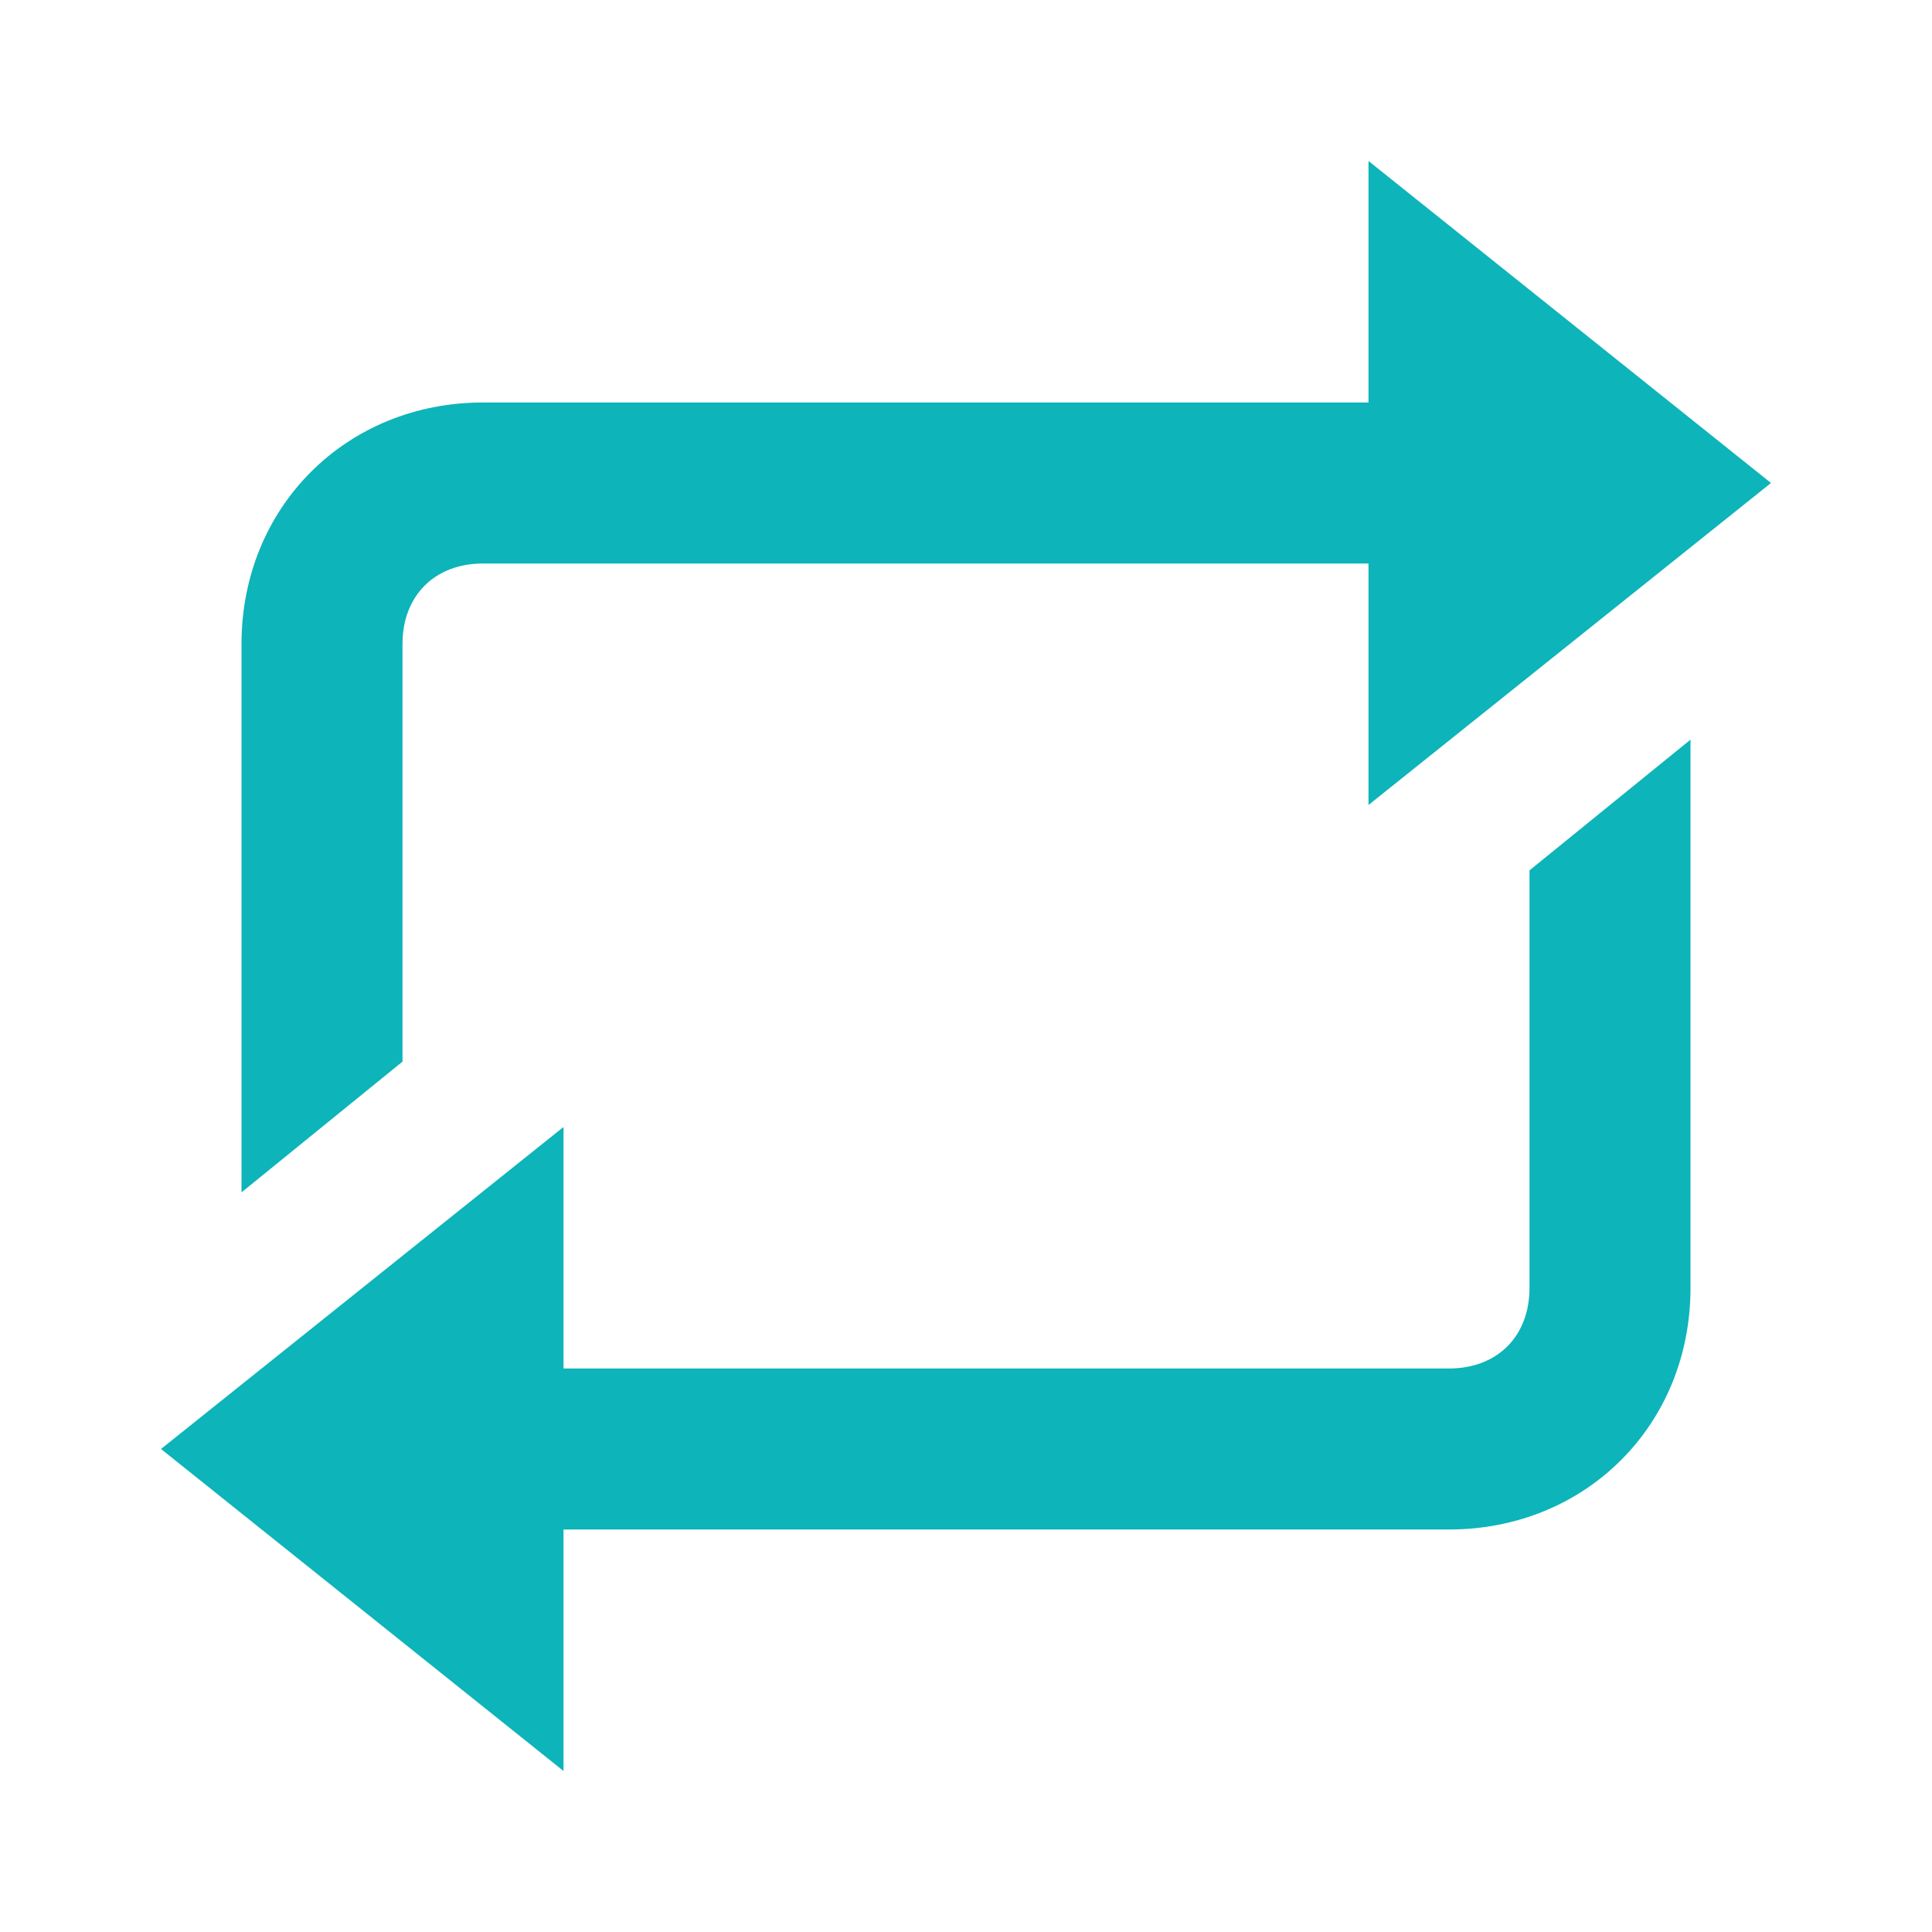
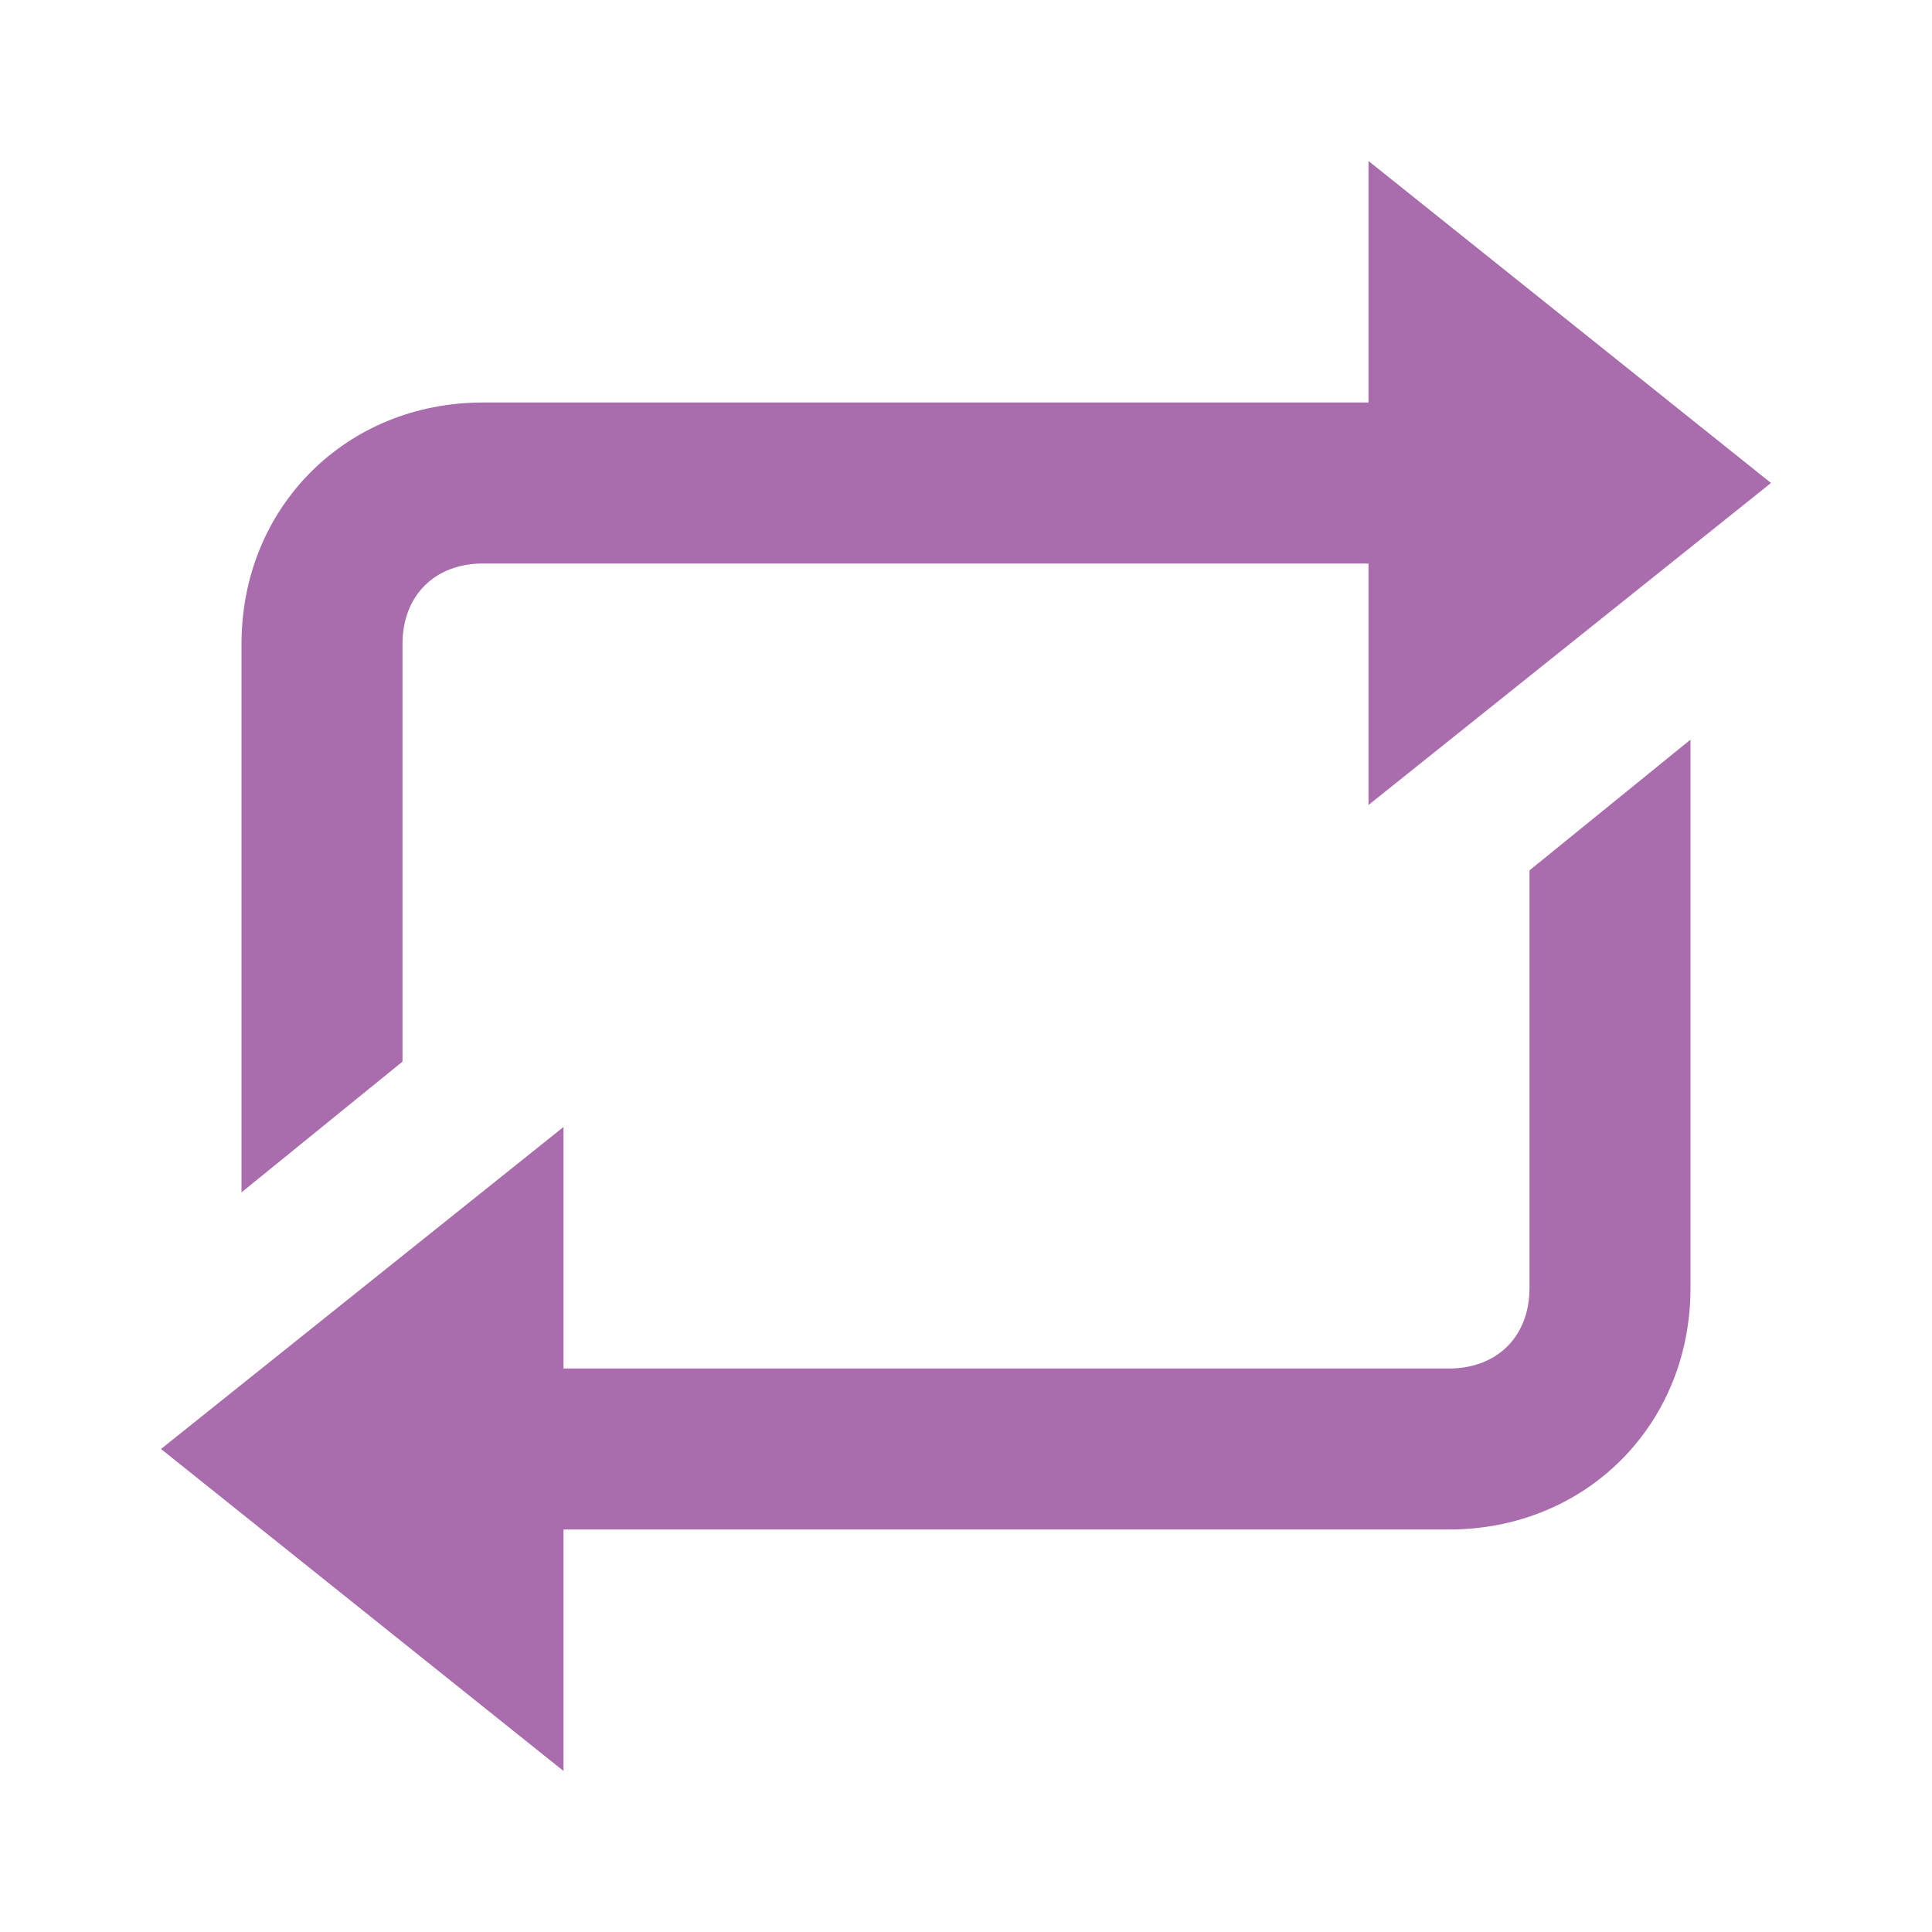
<svg xmlns="http://www.w3.org/2000/svg" version="1" viewBox="0 0 24 24" enable-background="new 0 0 24 24">
-   <path fill="#0db4b9" d="M 17 2 L 17 5 L 6 5 C 4.3 5 3 6.3 3 8 L 3 14.812 L 5 13.188 L 5 8 C 5 7.4 5.4 7 6 7 L 17 7 L 17 10 L 22 6 L 17 2 z M 21 9.188 L 19 10.812 L 19 16 C 19 16.6 18.6 17 18 17 L 7 17 L 7 14 L 2 18 L 7 22 L 7 19 L 18 19 C 19.7 19 21 17.7 21 16 L 21 9.188 z" />
+   <path fill="#a96dad" d="M 17 2 L 17 5 L 6 5 C 4.3 5 3 6.3 3 8 L 3 14.812 L 5 13.188 L 5 8 C 5 7.4 5.4 7 6 7 L 17 7 L 17 10 L 22 6 L 17 2 z M 21 9.188 L 19 10.812 L 19 16 C 19 16.6 18.6 17 18 17 L 7 17 L 7 14 L 2 18 L 7 22 L 7 19 L 18 19 C 19.7 19 21 17.7 21 16 L 21 9.188 z" />
</svg>
